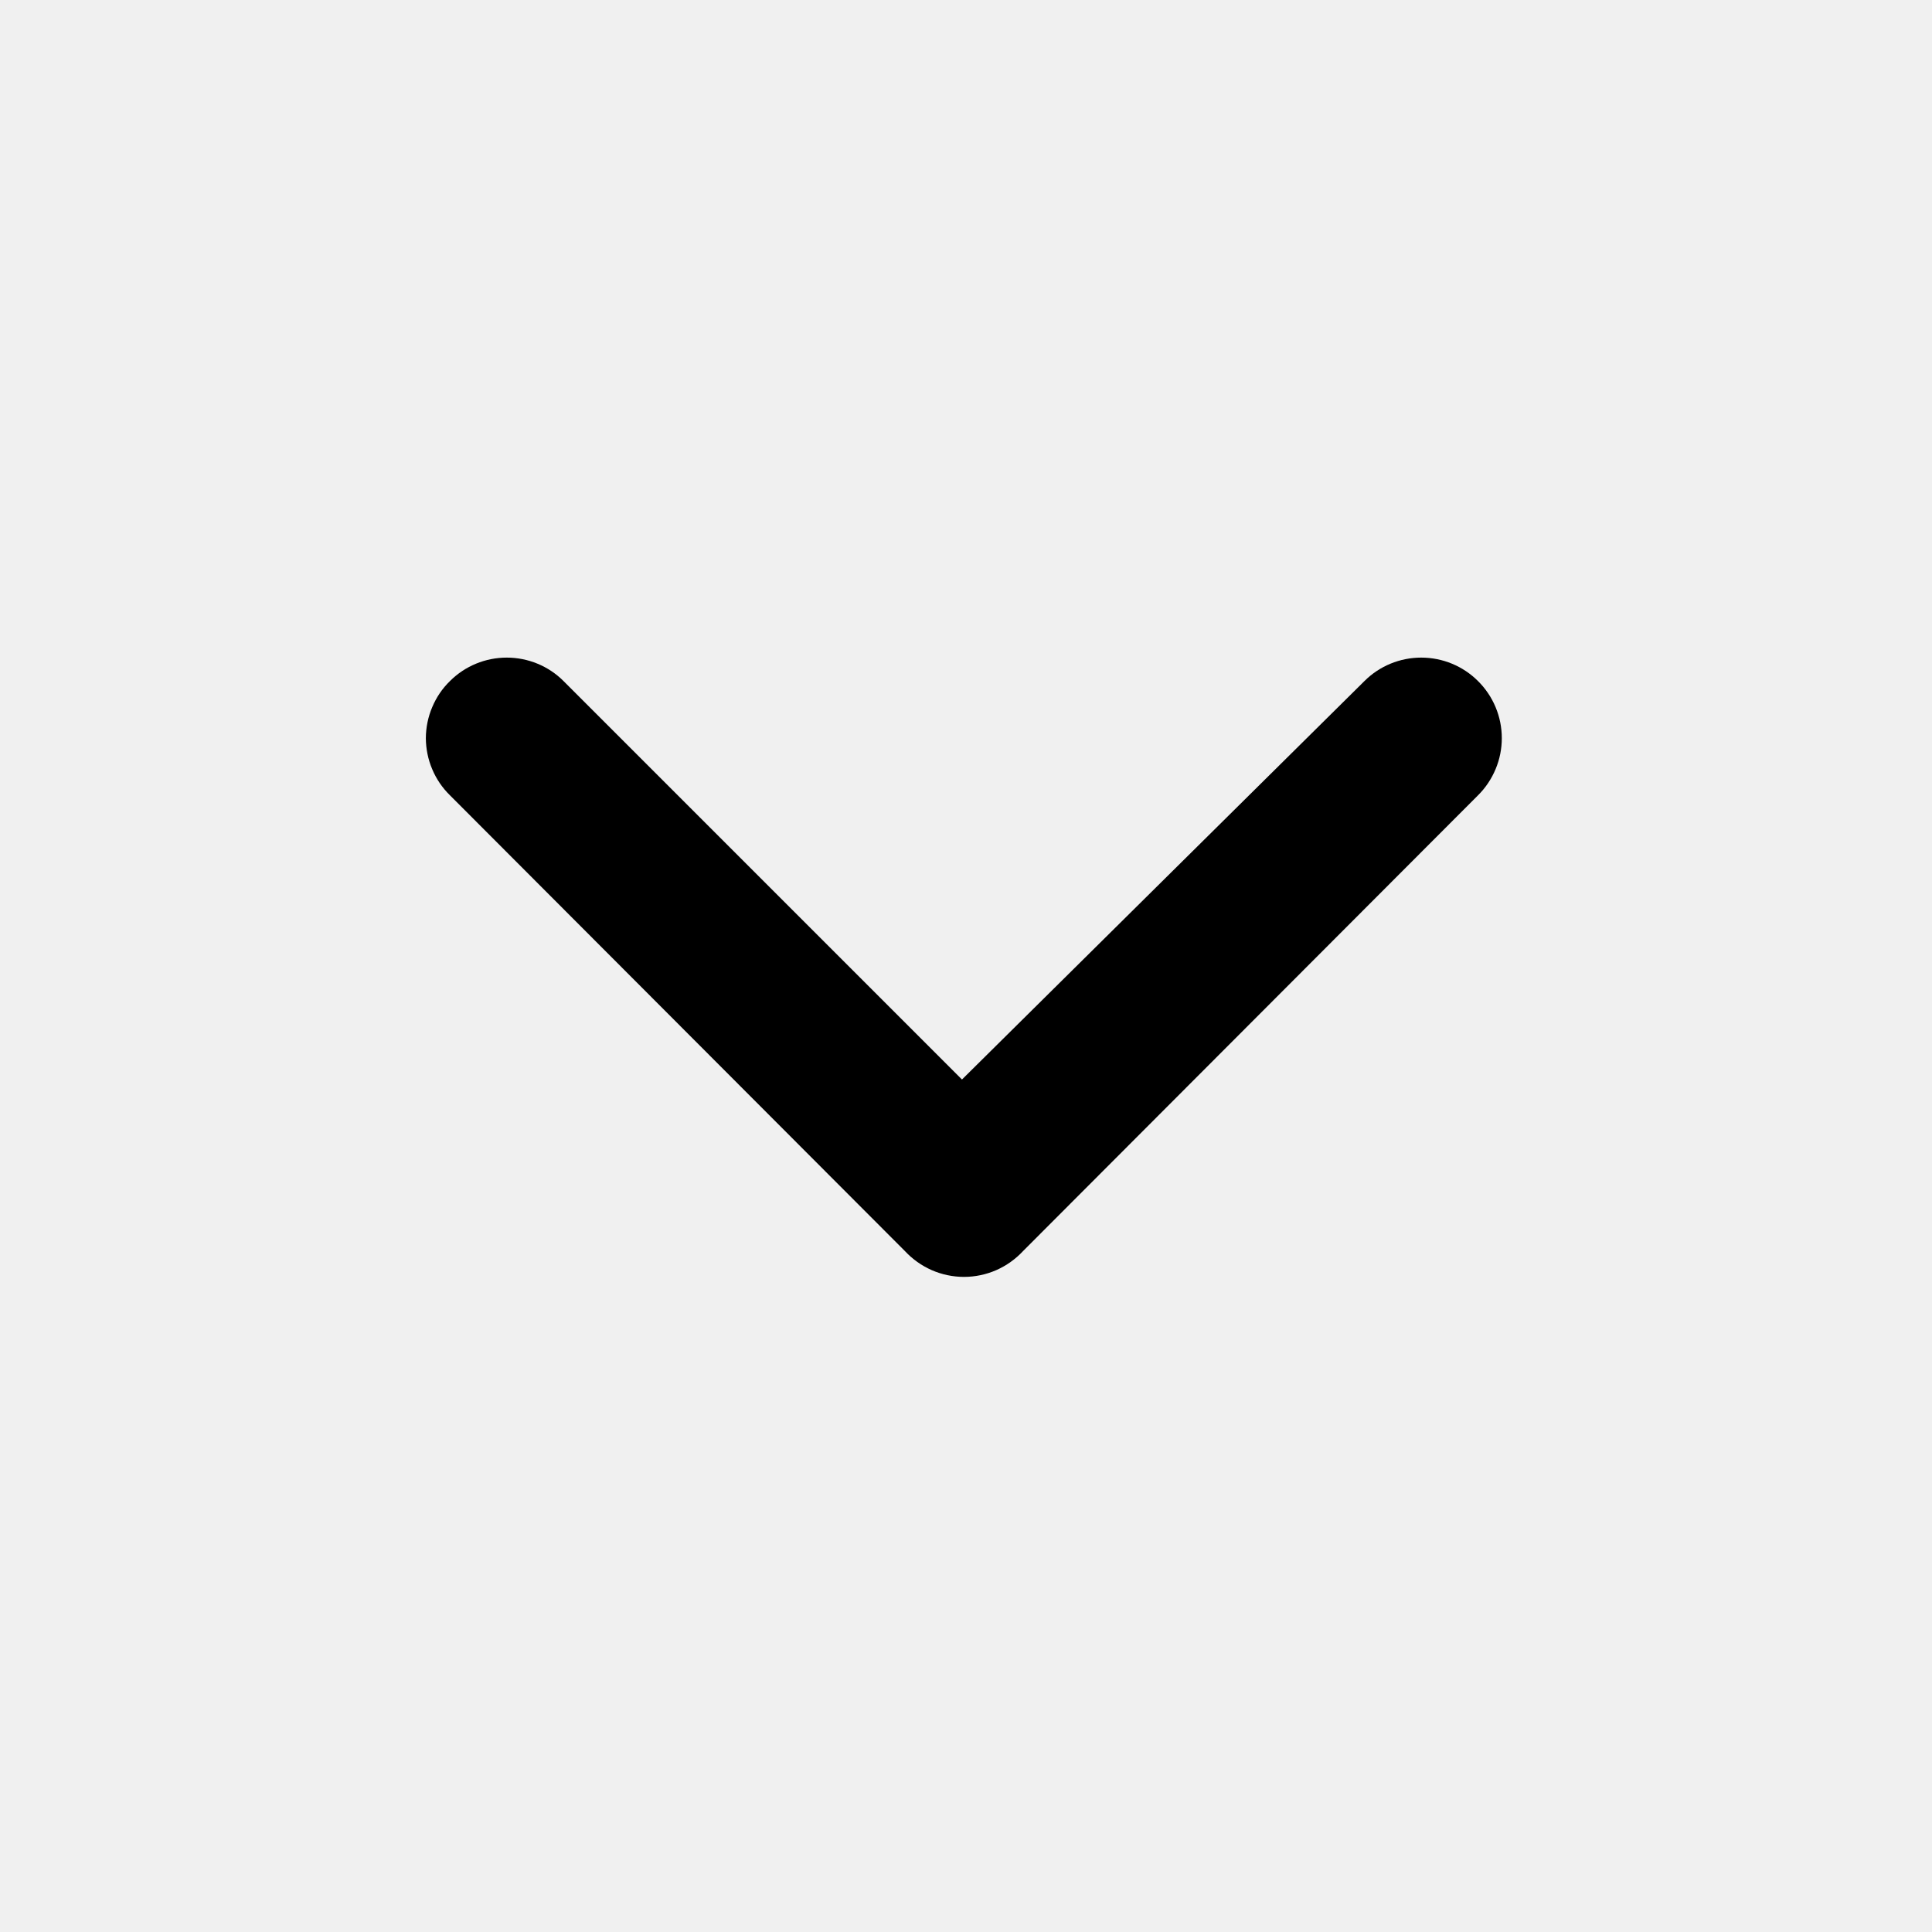
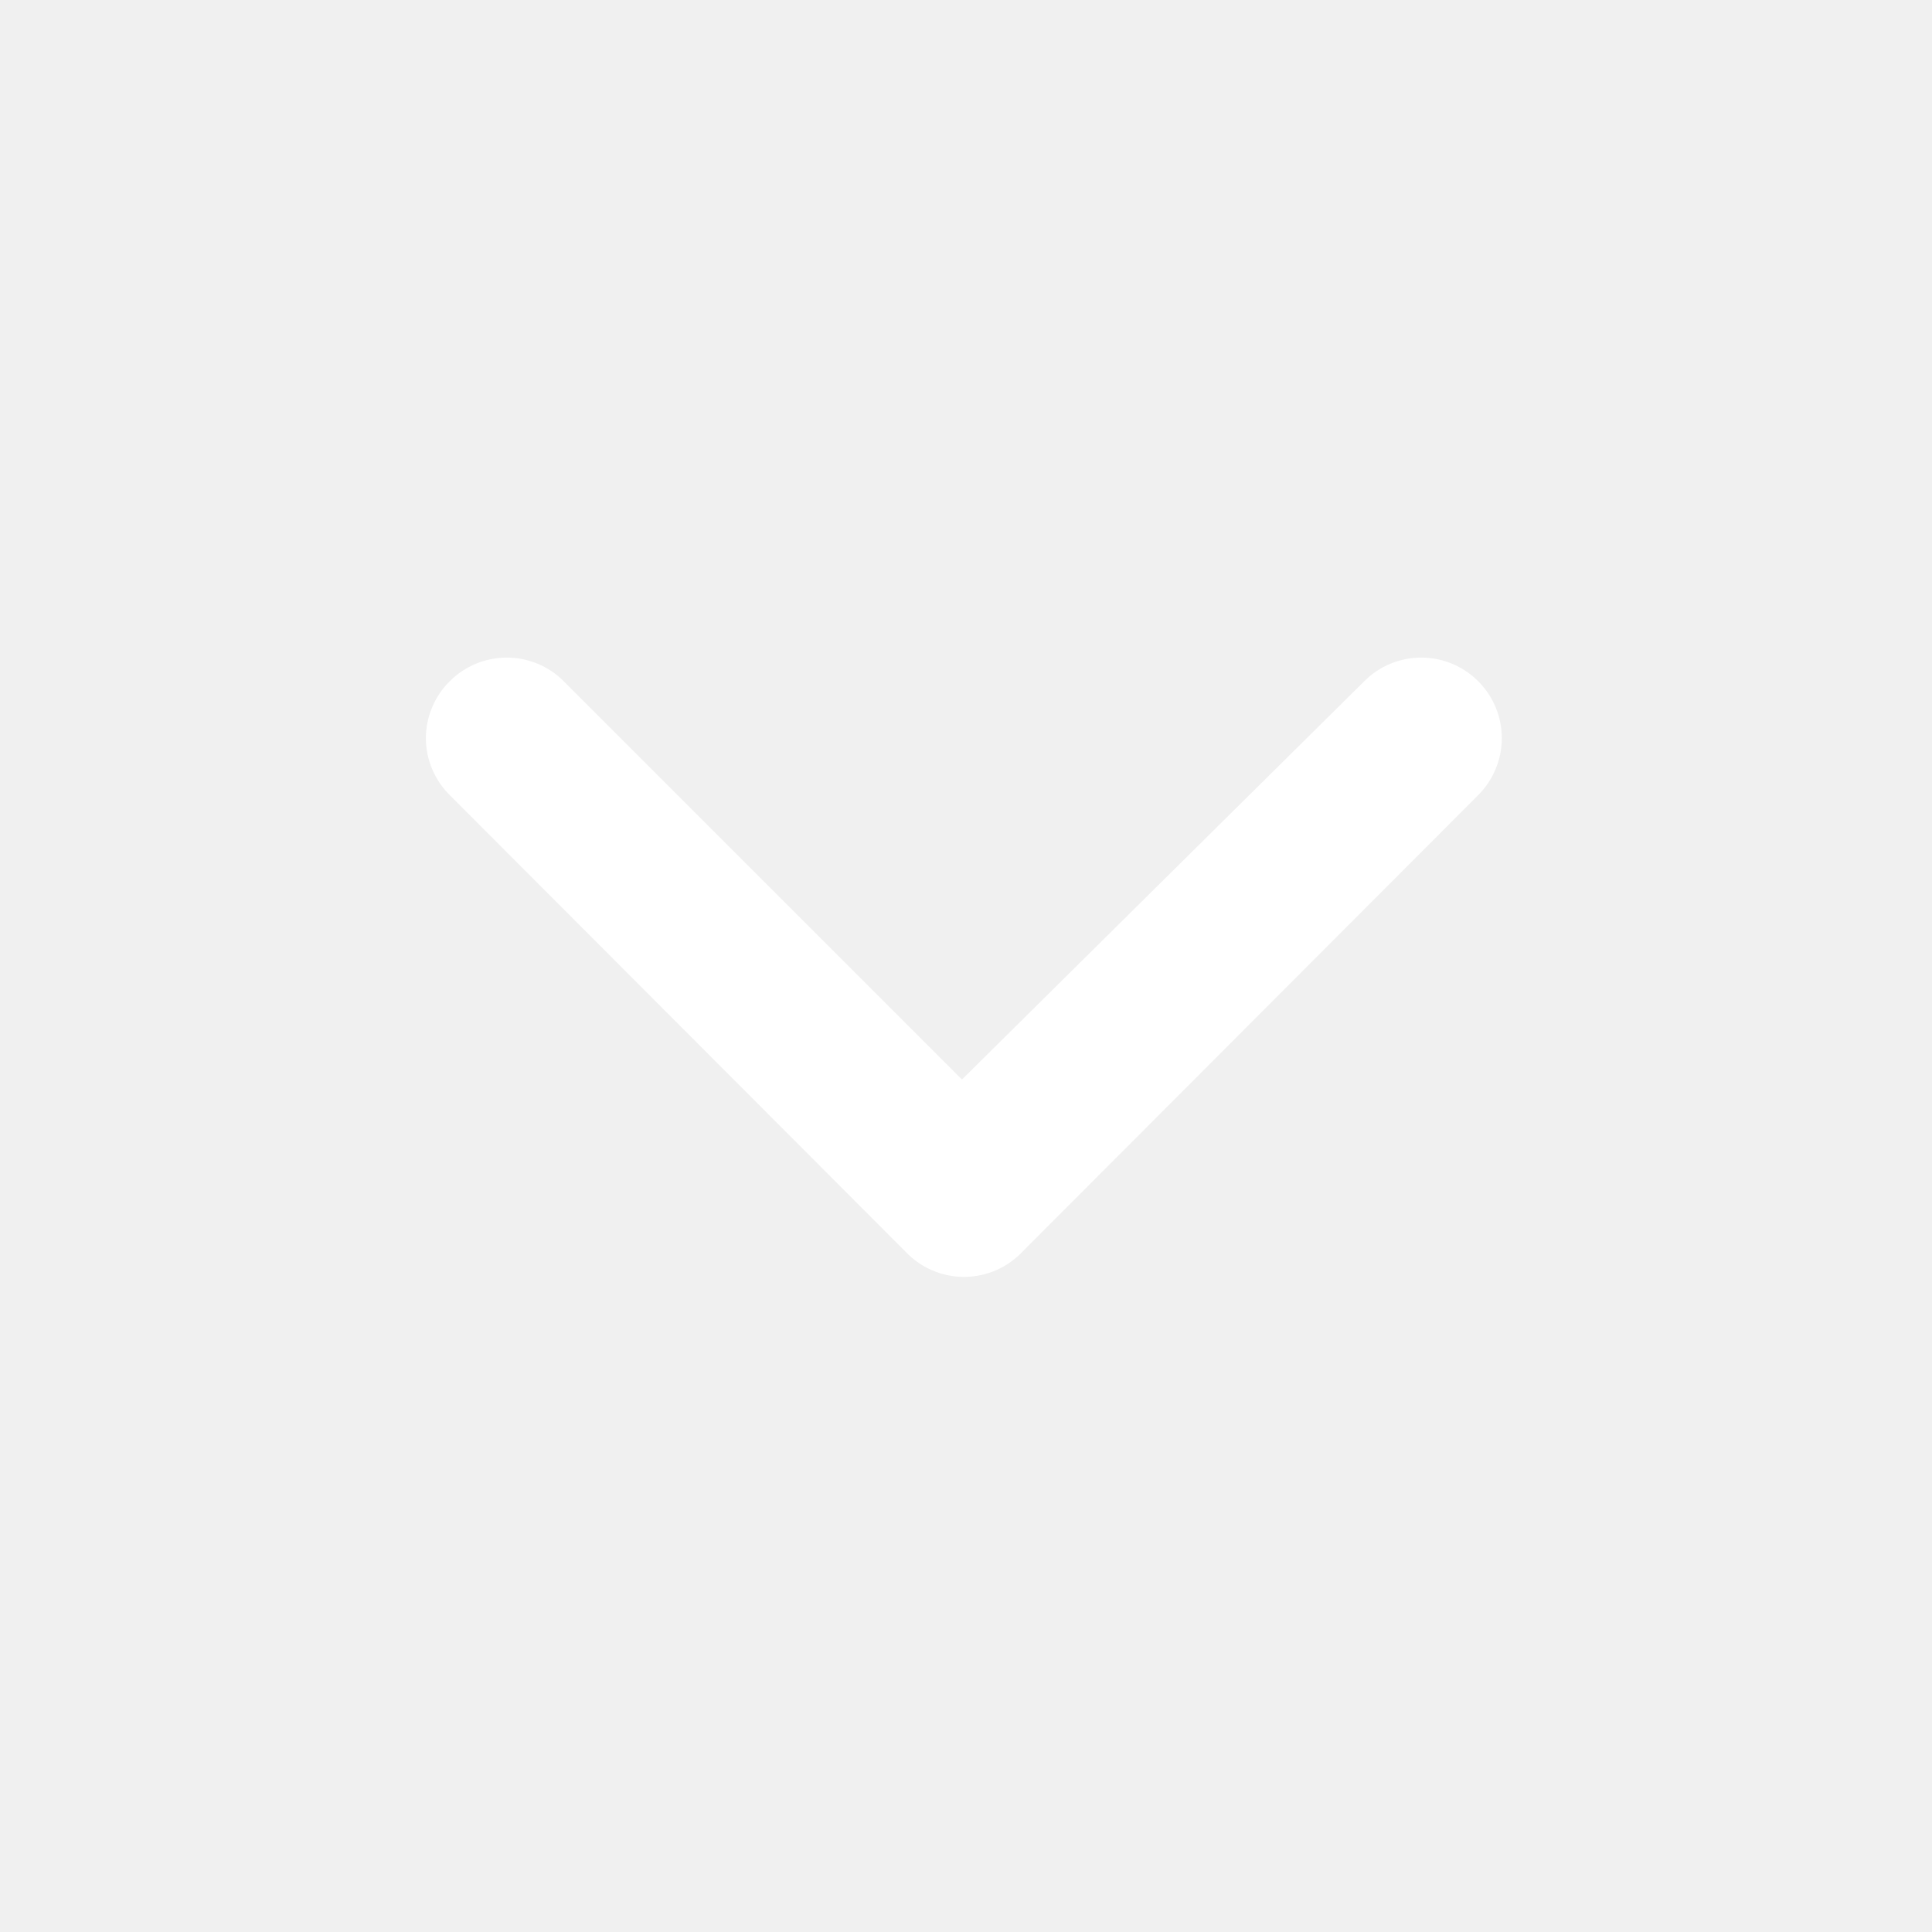
- <svg xmlns="http://www.w3.org/2000/svg" width="24" height="24" viewBox="0 0 24 24" fill="none">
-   <path d="M12.71 15.54L18.36 9.88C18.454 9.787 18.528 9.676 18.579 9.554C18.63 9.432 18.656 9.302 18.656 9.17C18.656 9.038 18.63 8.907 18.579 8.785C18.528 8.663 18.454 8.553 18.36 8.46C18.173 8.273 17.919 8.169 17.655 8.169C17.391 8.169 17.137 8.273 16.95 8.46L11.95 13.41L7 8.46C6.813 8.273 6.559 8.169 6.295 8.169C6.031 8.169 5.777 8.273 5.59 8.46C5.495 8.552 5.42 8.663 5.369 8.785C5.317 8.907 5.291 9.037 5.29 9.17C5.291 9.302 5.317 9.433 5.369 9.555C5.42 9.677 5.495 9.787 5.59 9.88L11.24 15.54C11.334 15.641 11.447 15.722 11.574 15.778C11.7 15.833 11.837 15.862 11.975 15.862C12.113 15.862 12.25 15.833 12.376 15.778C12.503 15.722 12.616 15.641 12.71 15.54Z" fill="black" />
+ <svg xmlns="http://www.w3.org/2000/svg" width="24" height="24" viewBox="0 0 24 24">
+   <path d="M12.71 15.54L18.36 9.88C18.454 9.787 18.528 9.676 18.579 9.554C18.63 9.432 18.656 9.302 18.656 9.17C18.656 9.038 18.63 8.907 18.579 8.785C18.528 8.663 18.454 8.553 18.36 8.46C18.173 8.273 17.919 8.169 17.655 8.169C17.391 8.169 17.137 8.273 16.95 8.46L11.95 13.41L7 8.46C6.813 8.273 6.559 8.169 6.295 8.169C6.031 8.169 5.777 8.273 5.59 8.46C5.495 8.552 5.42 8.663 5.369 8.785C5.317 8.907 5.291 9.037 5.29 9.17C5.291 9.302 5.317 9.433 5.369 9.555C5.42 9.677 5.495 9.787 5.59 9.88L11.24 15.54C11.334 15.641 11.447 15.722 11.574 15.778C11.7 15.833 11.837 15.862 11.975 15.862C12.113 15.862 12.25 15.833 12.376 15.778C12.503 15.722 12.616 15.641 12.71 15.54Z" fill="#fff" />
</svg>
